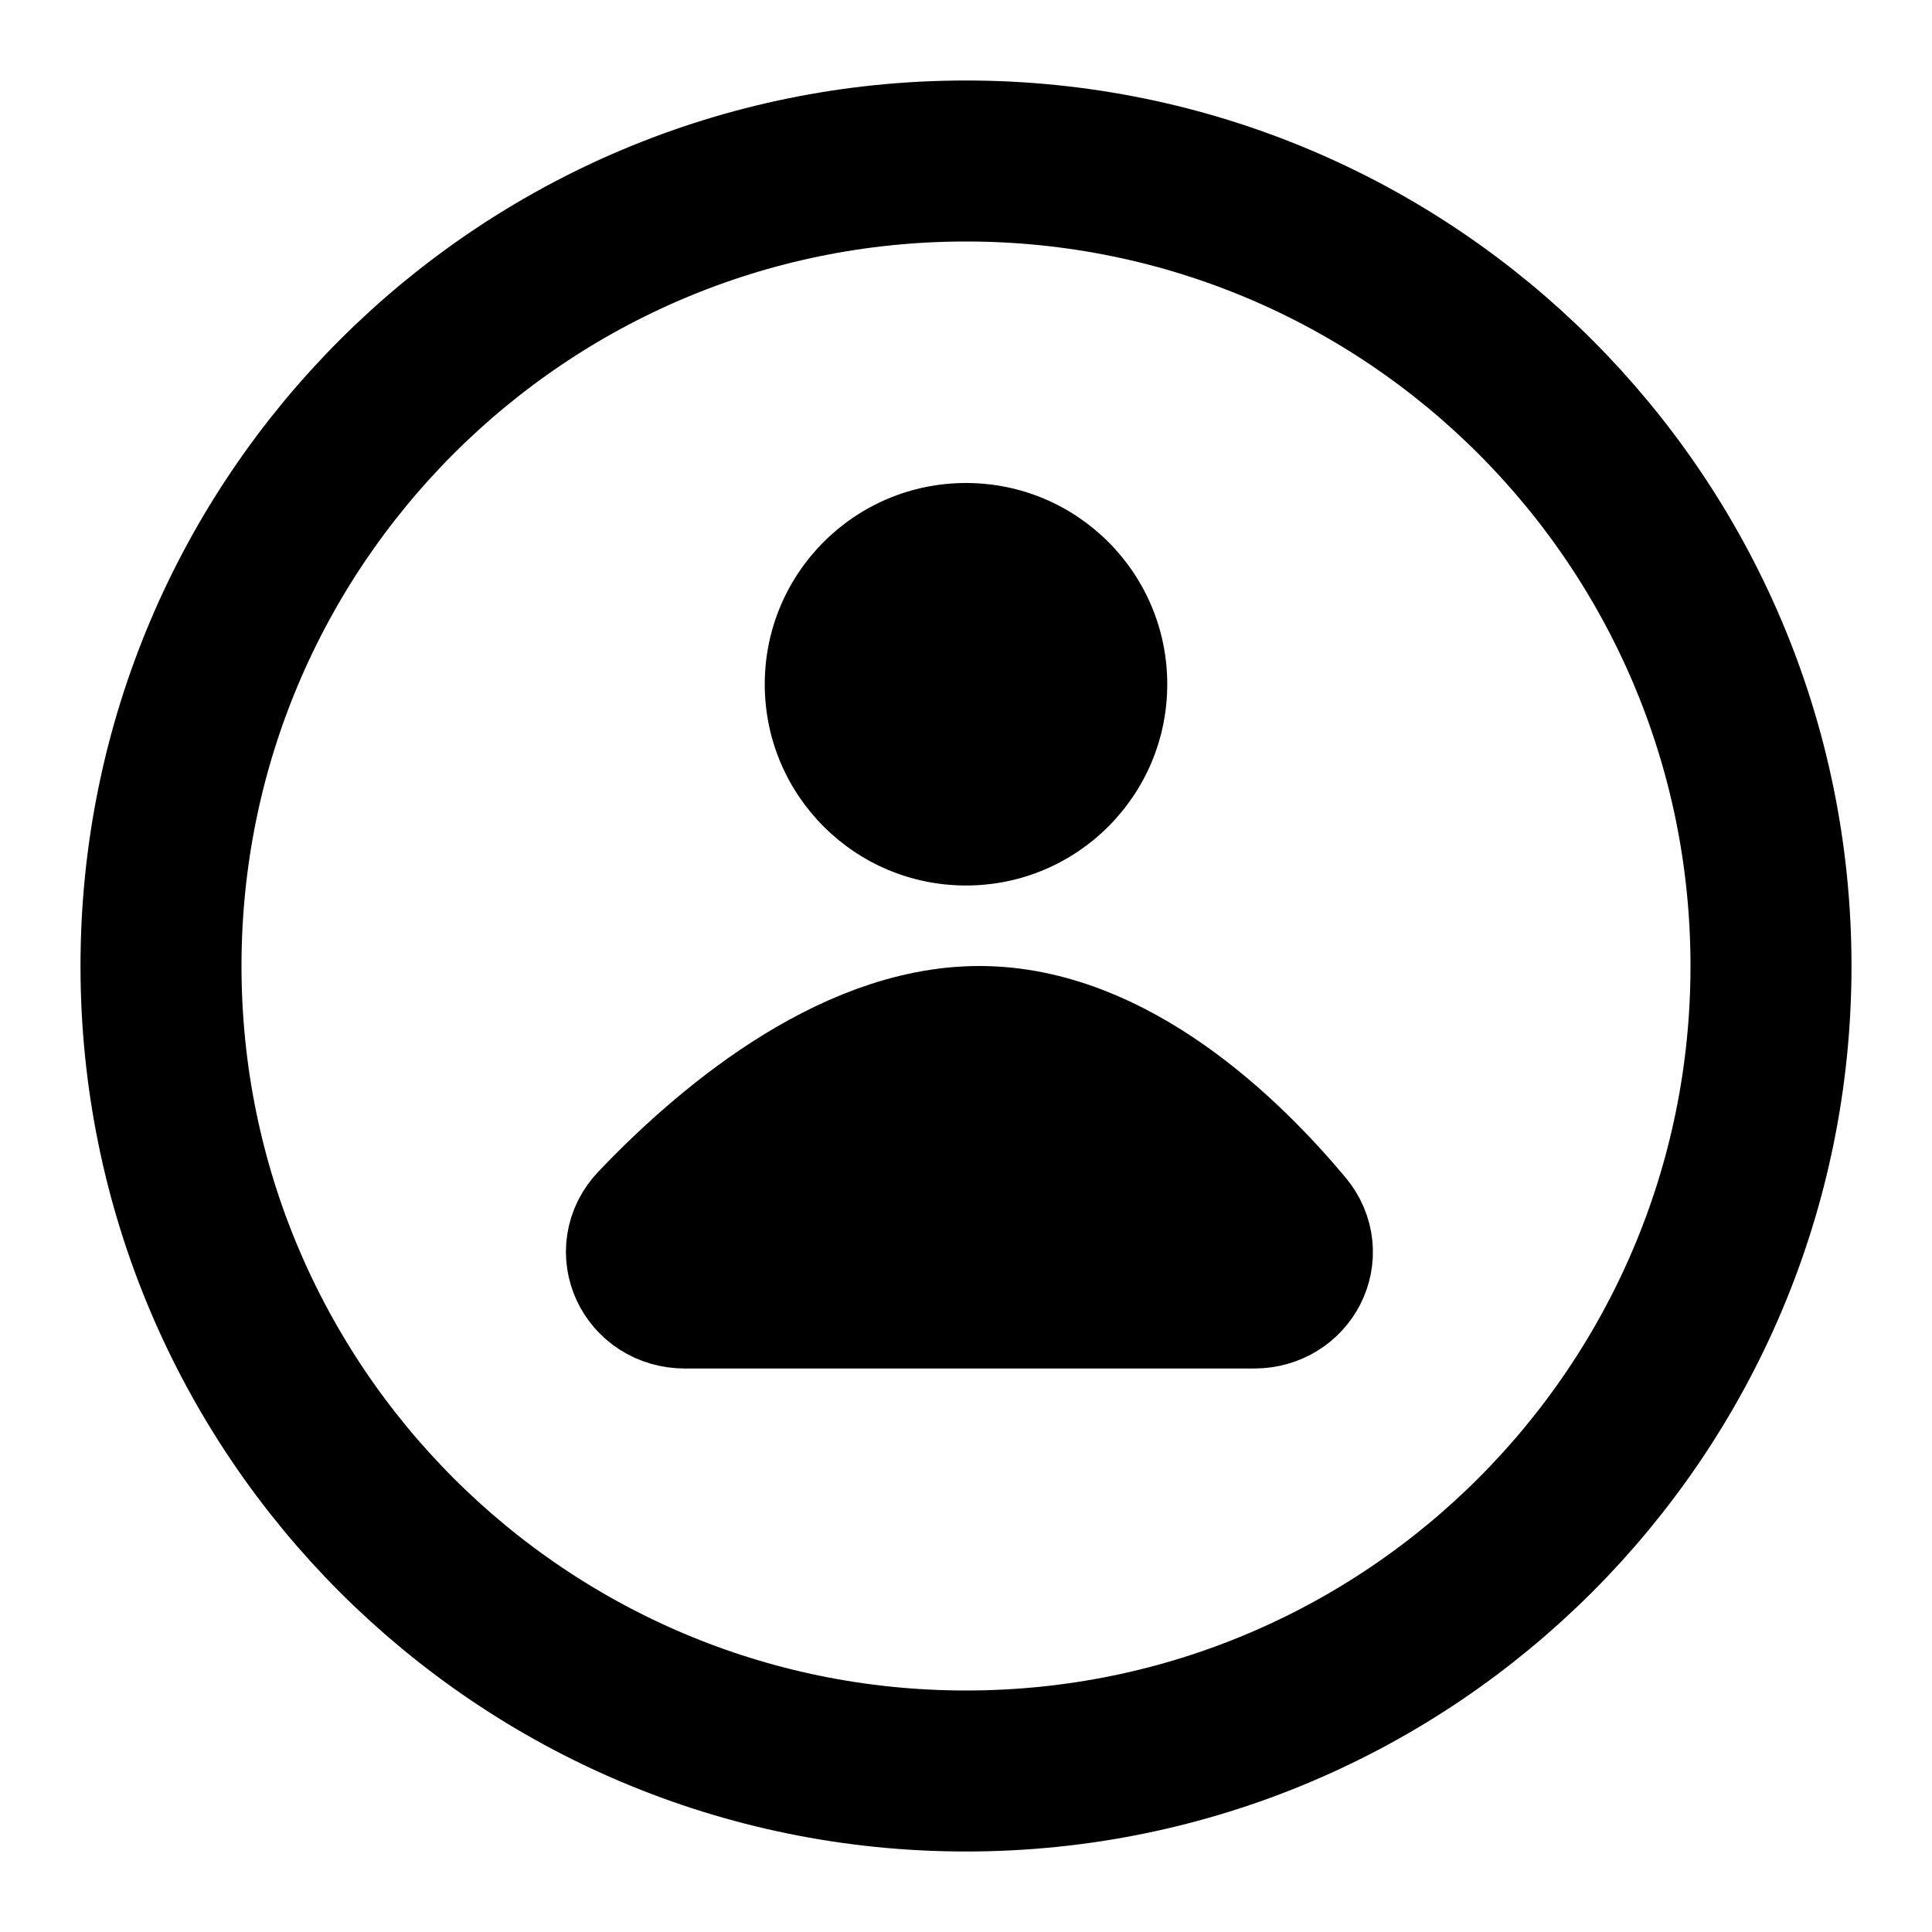
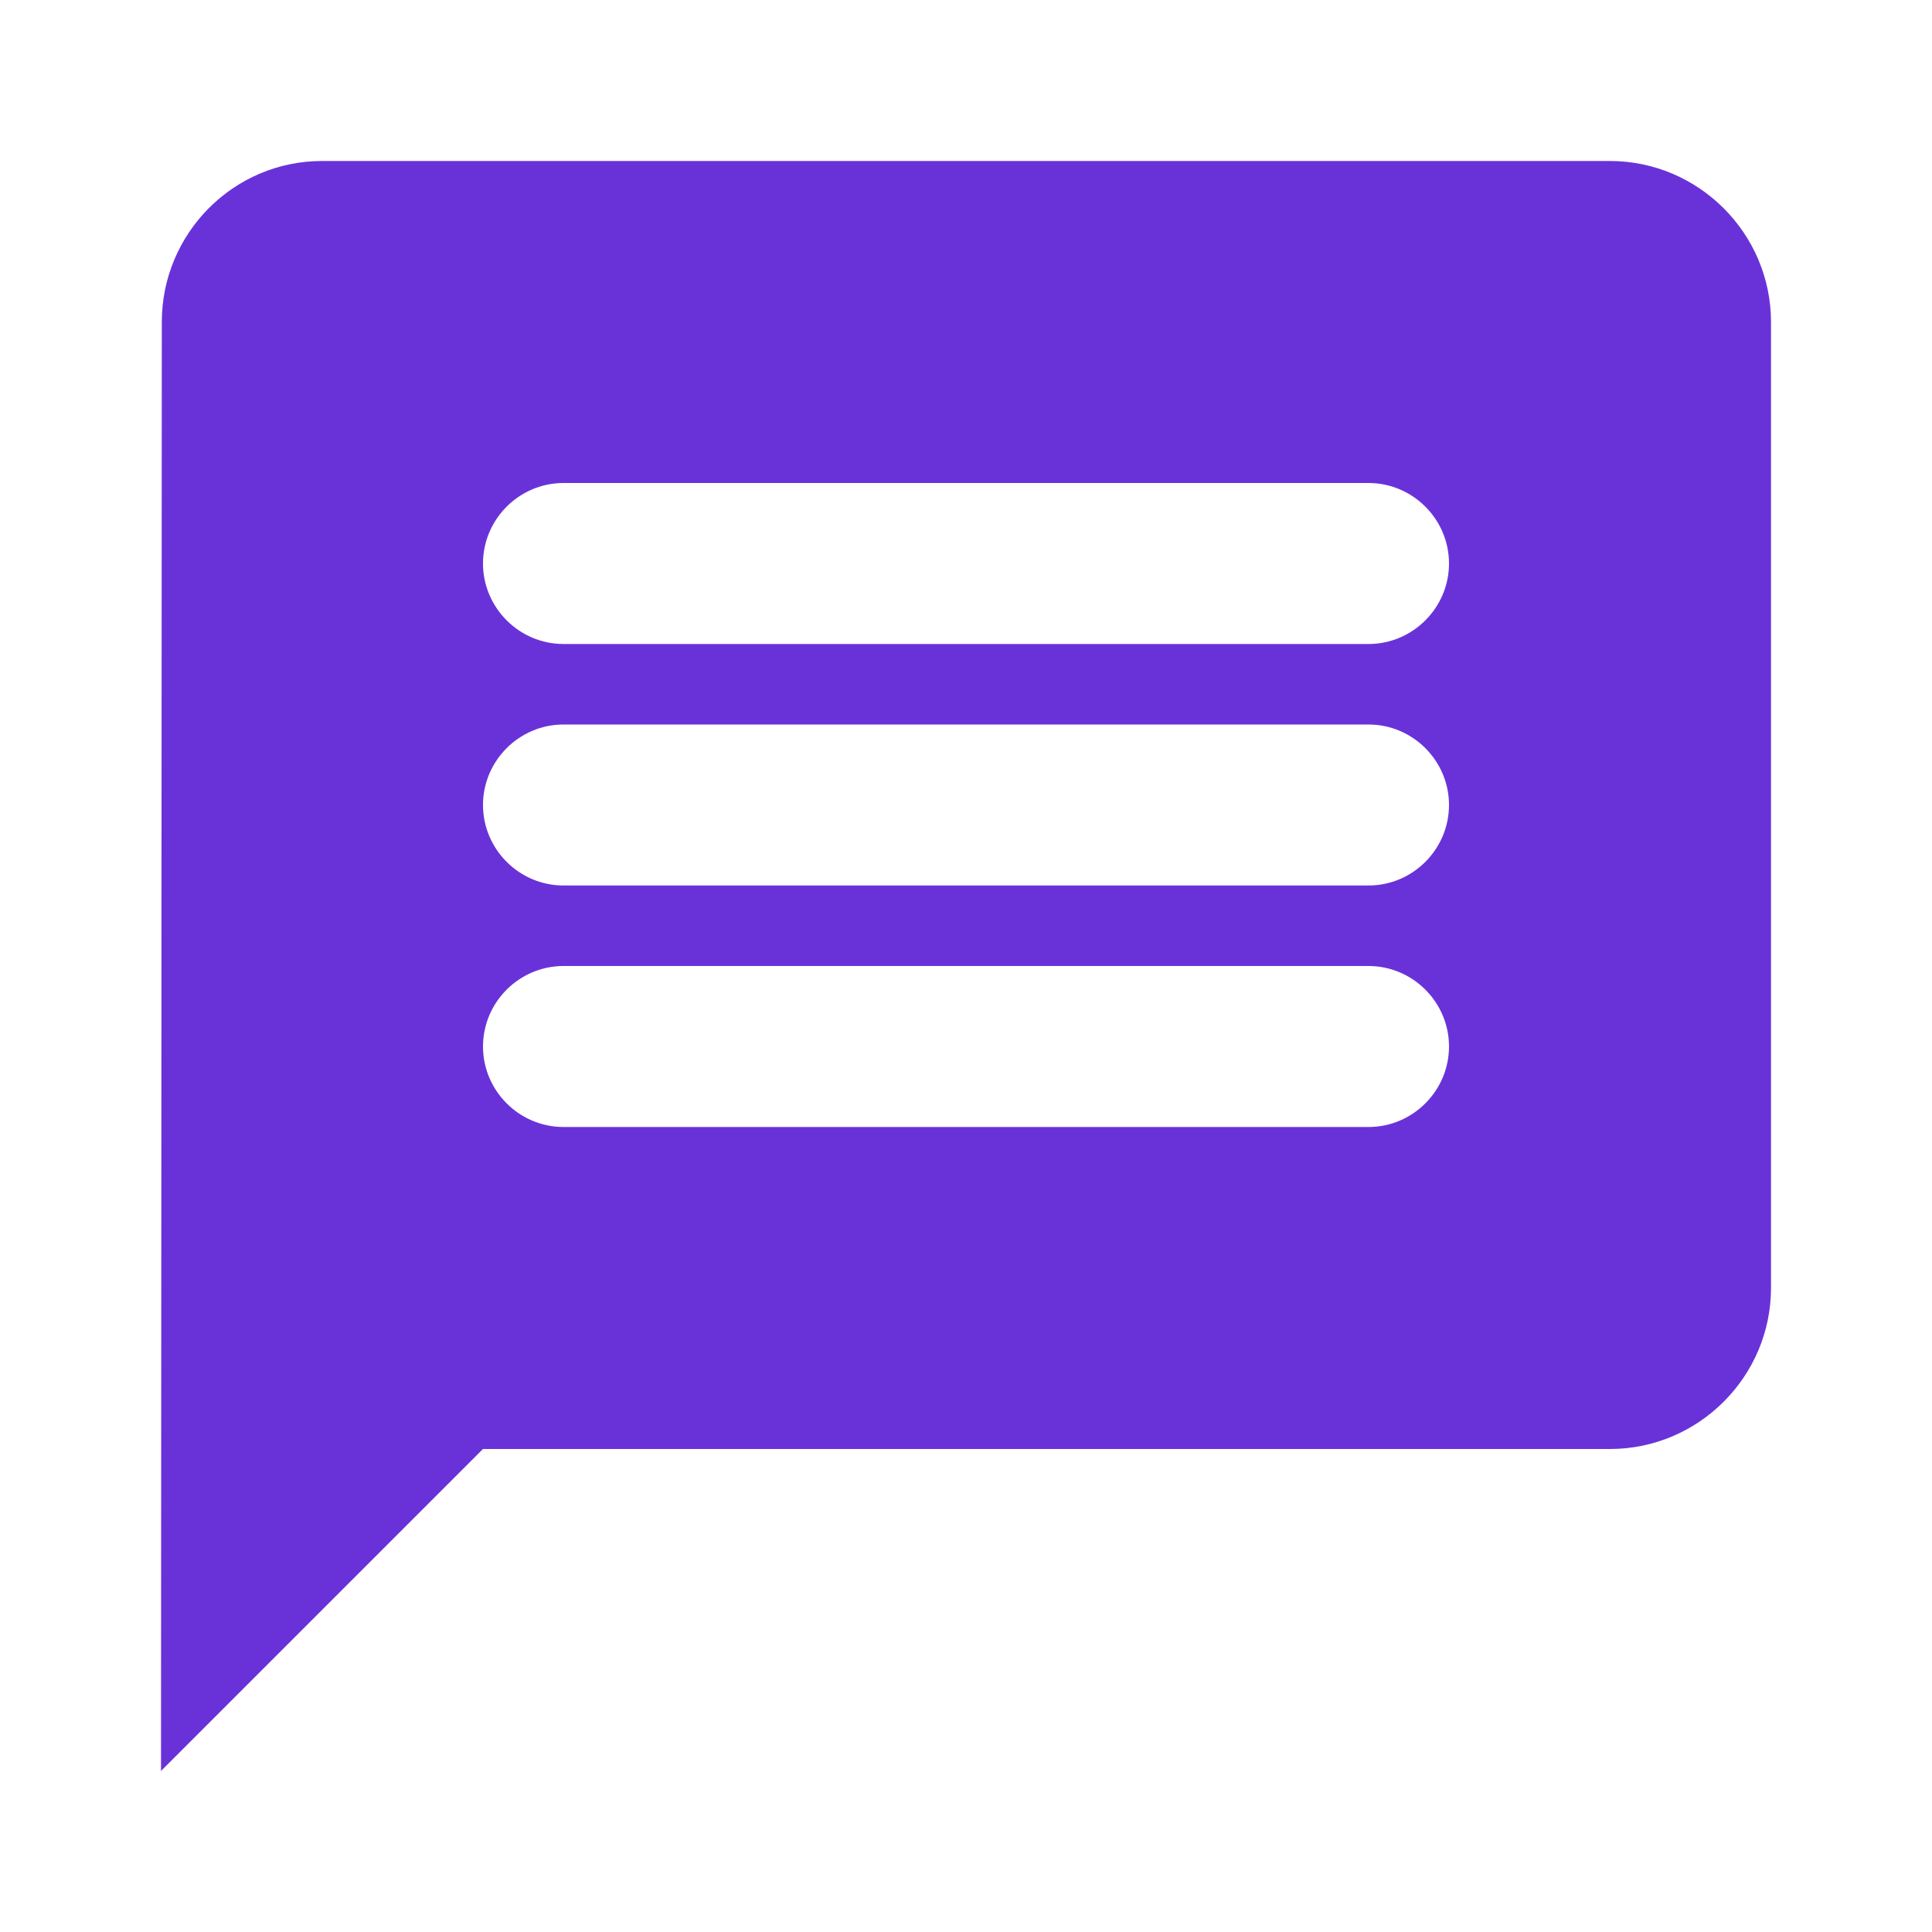
- <svg xmlns="http://www.w3.org/2000/svg" width="800px" height="800px" viewBox="0 0 24 24" fill="none">
-   <path d="M14.5 8.5C14.5 9.881 13.381 11 12 11C10.619 11 9.5 9.881 9.5 8.5C9.5 7.119 10.619 6 12 6C13.381 6 14.5 7.119 14.5 8.5Z" fill="#000000" />
-   <path d="M15.581 16H8.506C8.093 16 7.874 15.541 8.159 15.242C9.006 14.353 10.559 13 12.167 13C13.79 13 15.205 14.38 15.947 15.268C16.201 15.572 15.977 16 15.581 16Z" fill="#000000" stroke="#000000" stroke-width="2" stroke-linecap="round" stroke-linejoin="round" />
-   <circle cx="12" cy="12" r="10" stroke="#000000" stroke-width="2" />
+ <svg xmlns="http://www.w3.org/2000/svg" width="1em" height="1em" viewBox="0 0 24 24">
+   <path fill="#6932d9" d="M20 2H4c-1.1 0-1.99.9-1.99 2L2 22l4-4h14c1.1 0 2-.9 2-2V4c0-1.1-.9-2-2-2m-3 12H7c-.55 0-1-.45-1-1s.45-1 1-1h10c.55 0 1 .45 1 1s-.45 1-1 1m0-3H7c-.55 0-1-.45-1-1s.45-1 1-1h10c.55 0 1 .45 1 1s-.45 1-1 1m0-3H7c-.55 0-1-.45-1-1s.45-1 1-1h10c.55 0 1 .45 1 1s-.45 1-1 1" />
</svg>
